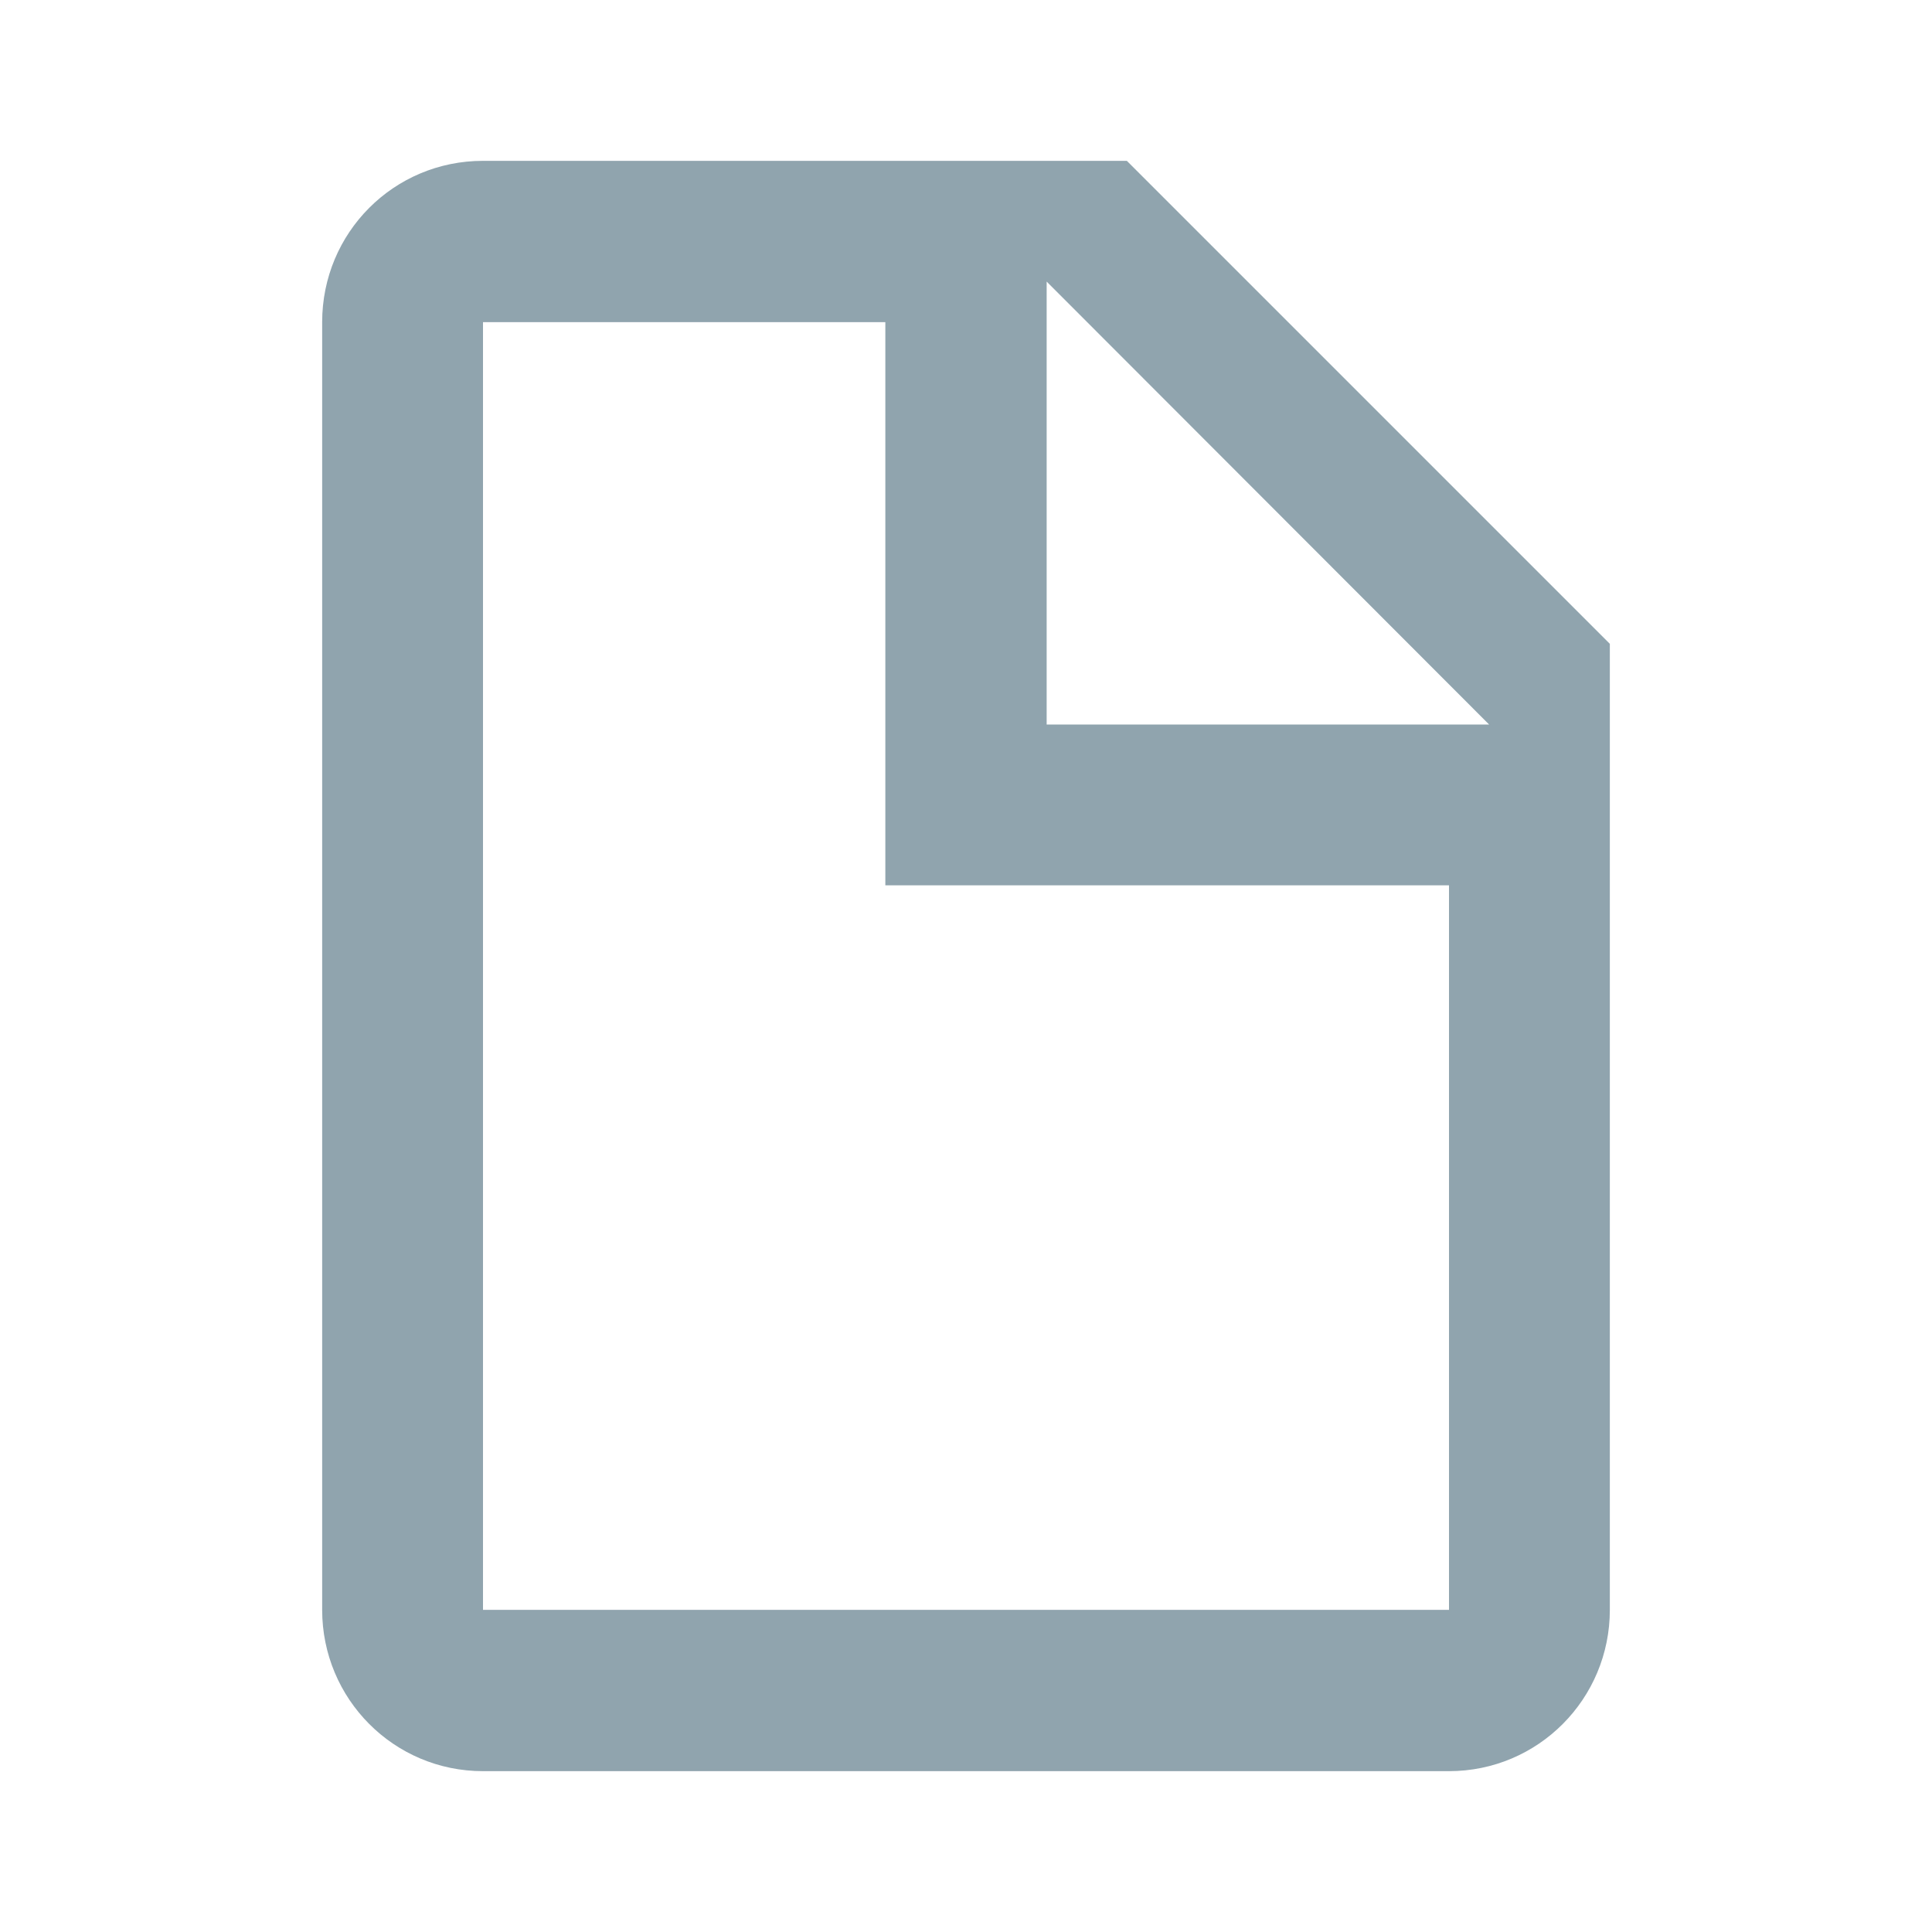
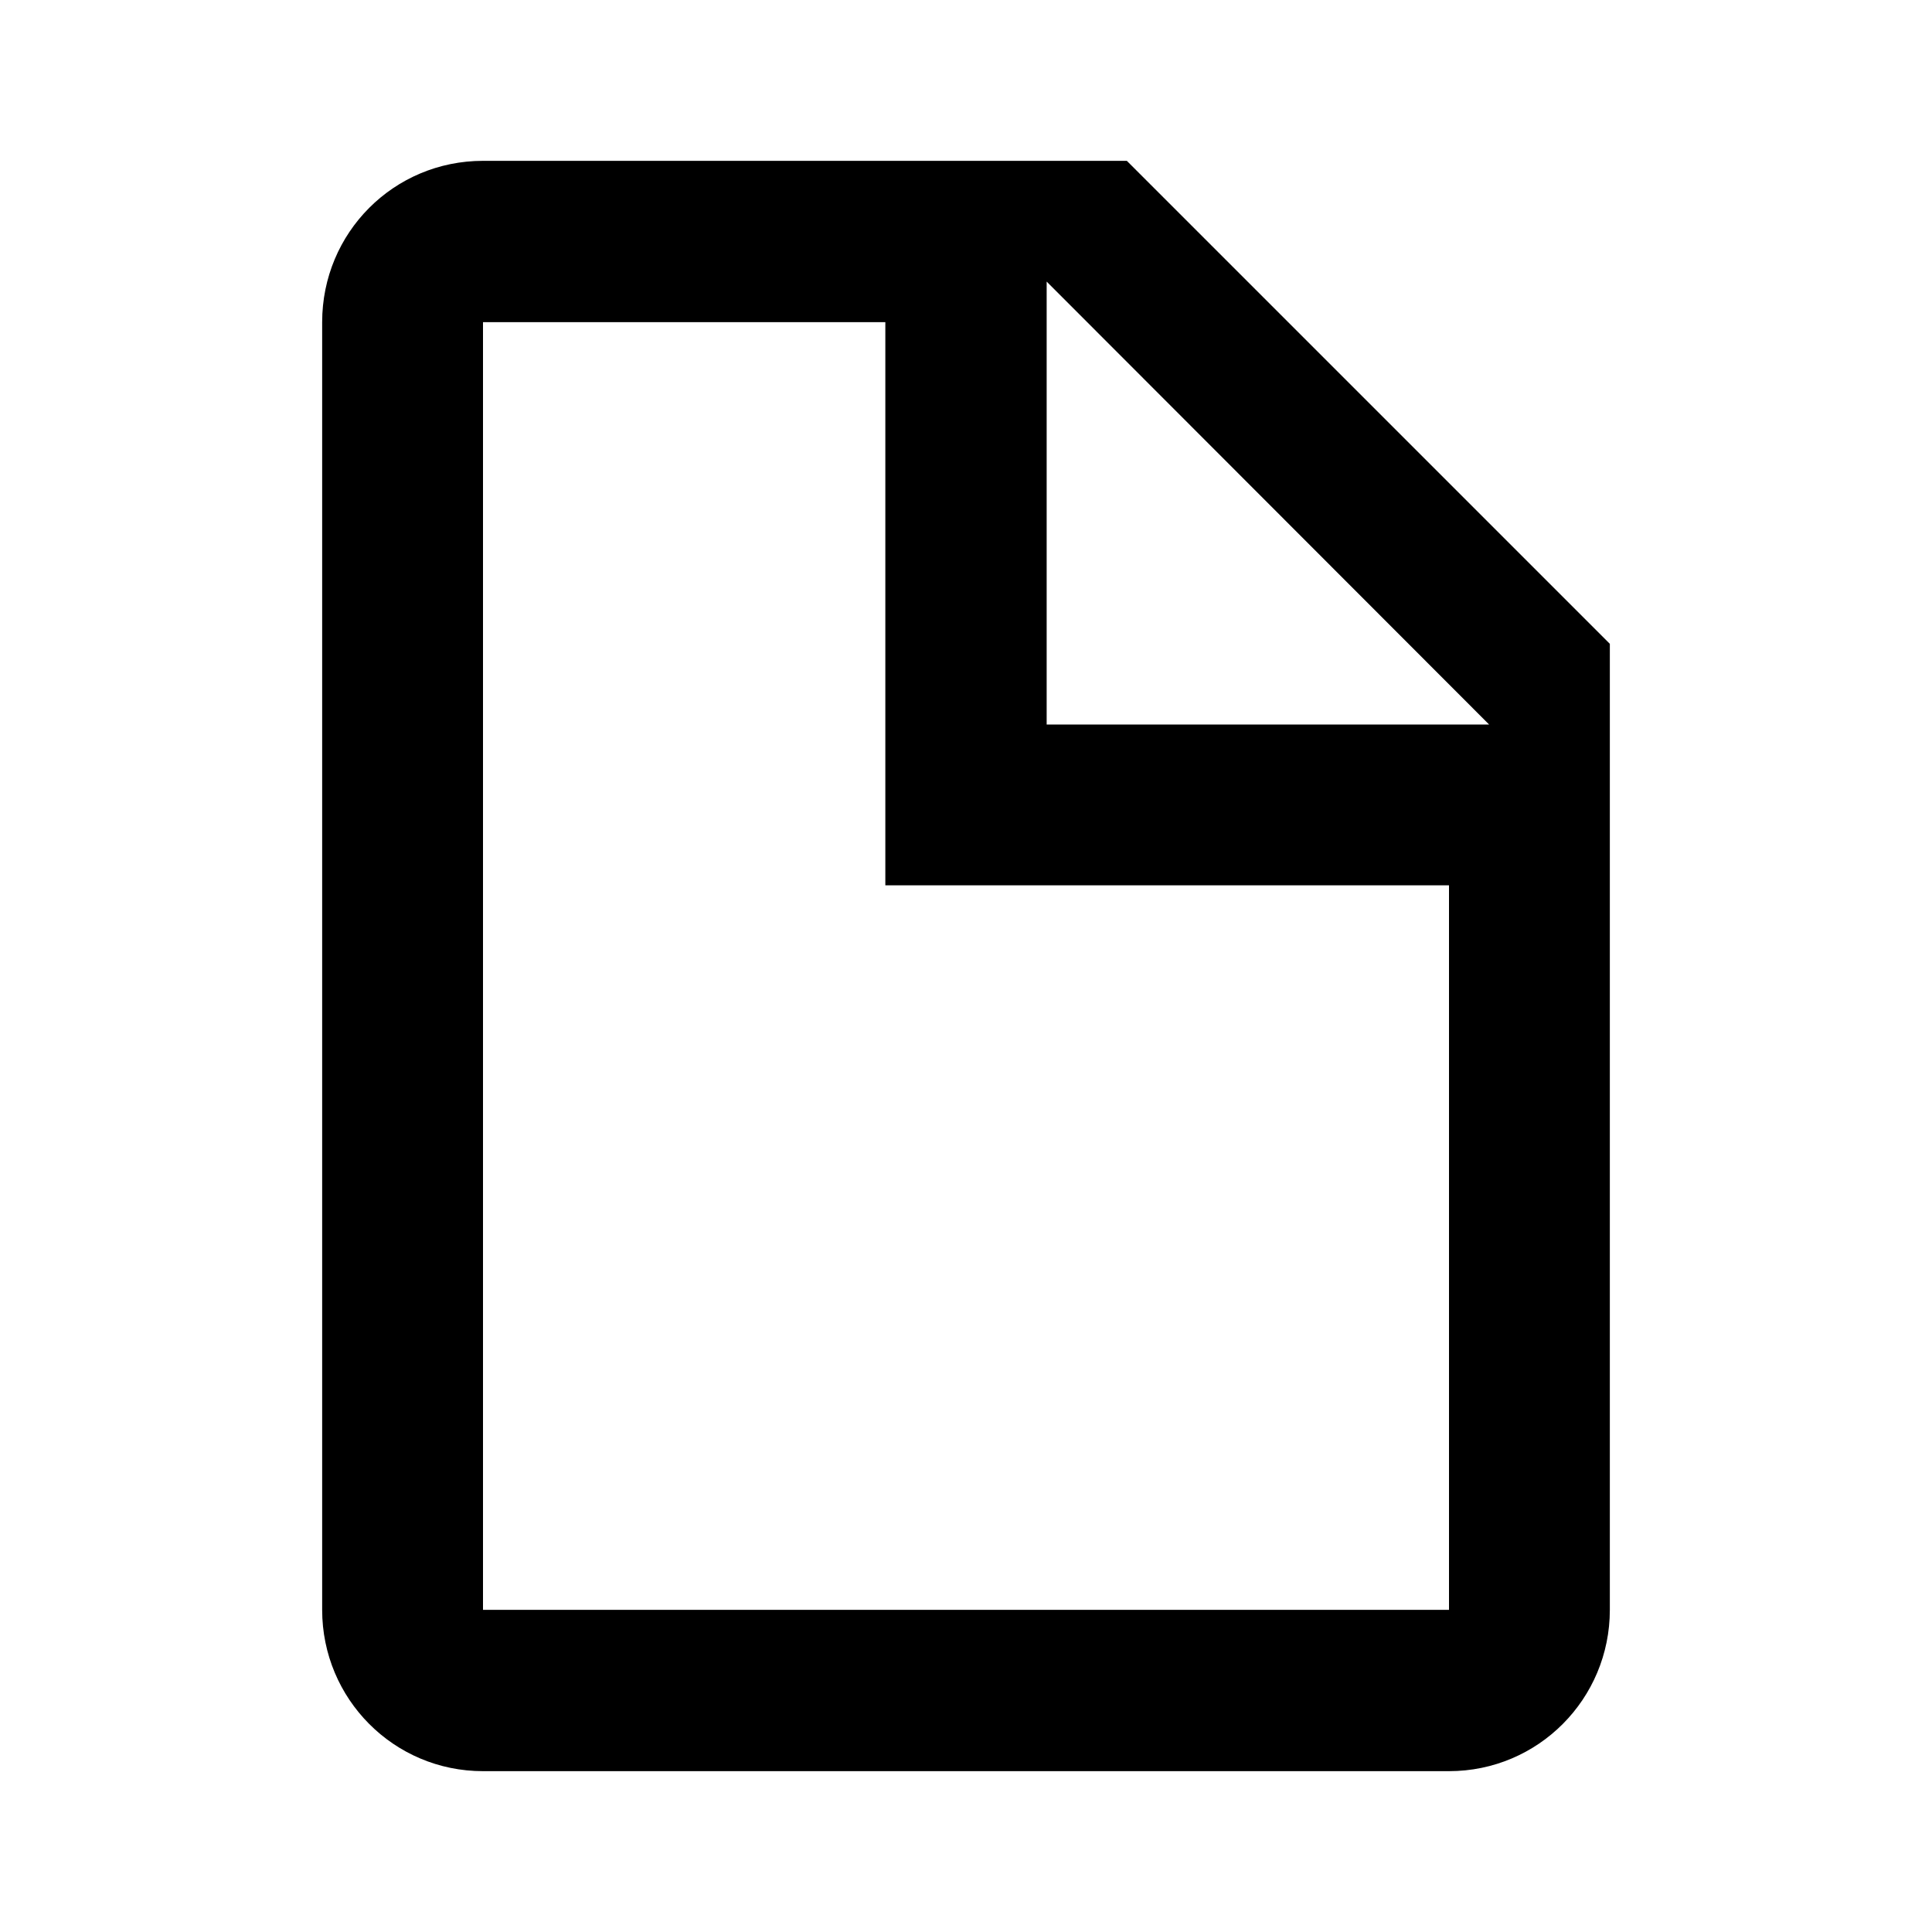
<svg xmlns="http://www.w3.org/2000/svg" viewBox="0 0 16 16">
-   <path d="m8.668 6h3.664l-3.664-3.668v3.668m-4.668-4.668h5.332l4 4v8c0 0.738-0.594 1.336-1.332 1.336h-8c-0.738 0-1.332-0.598-1.332-1.336v-10.664c0-0.742 0.594-1.336 1.332-1.336m3.332 1.336h-3.332v10.664h8v-6h-4.668z" fill="#90a4ae" />
+   <path d="m8.668 6h3.664l-3.664-3.668v3.668m-4.668-4.668h5.332l4 4v8c0 0.738-0.594 1.336-1.332 1.336h-8c-0.738 0-1.332-0.598-1.332-1.336v-10.664c0-0.742 0.594-1.336 1.332-1.336m3.332 1.336h-3.332v10.664h8v-6h-4.668z" fill="currentColor" />
</svg>
